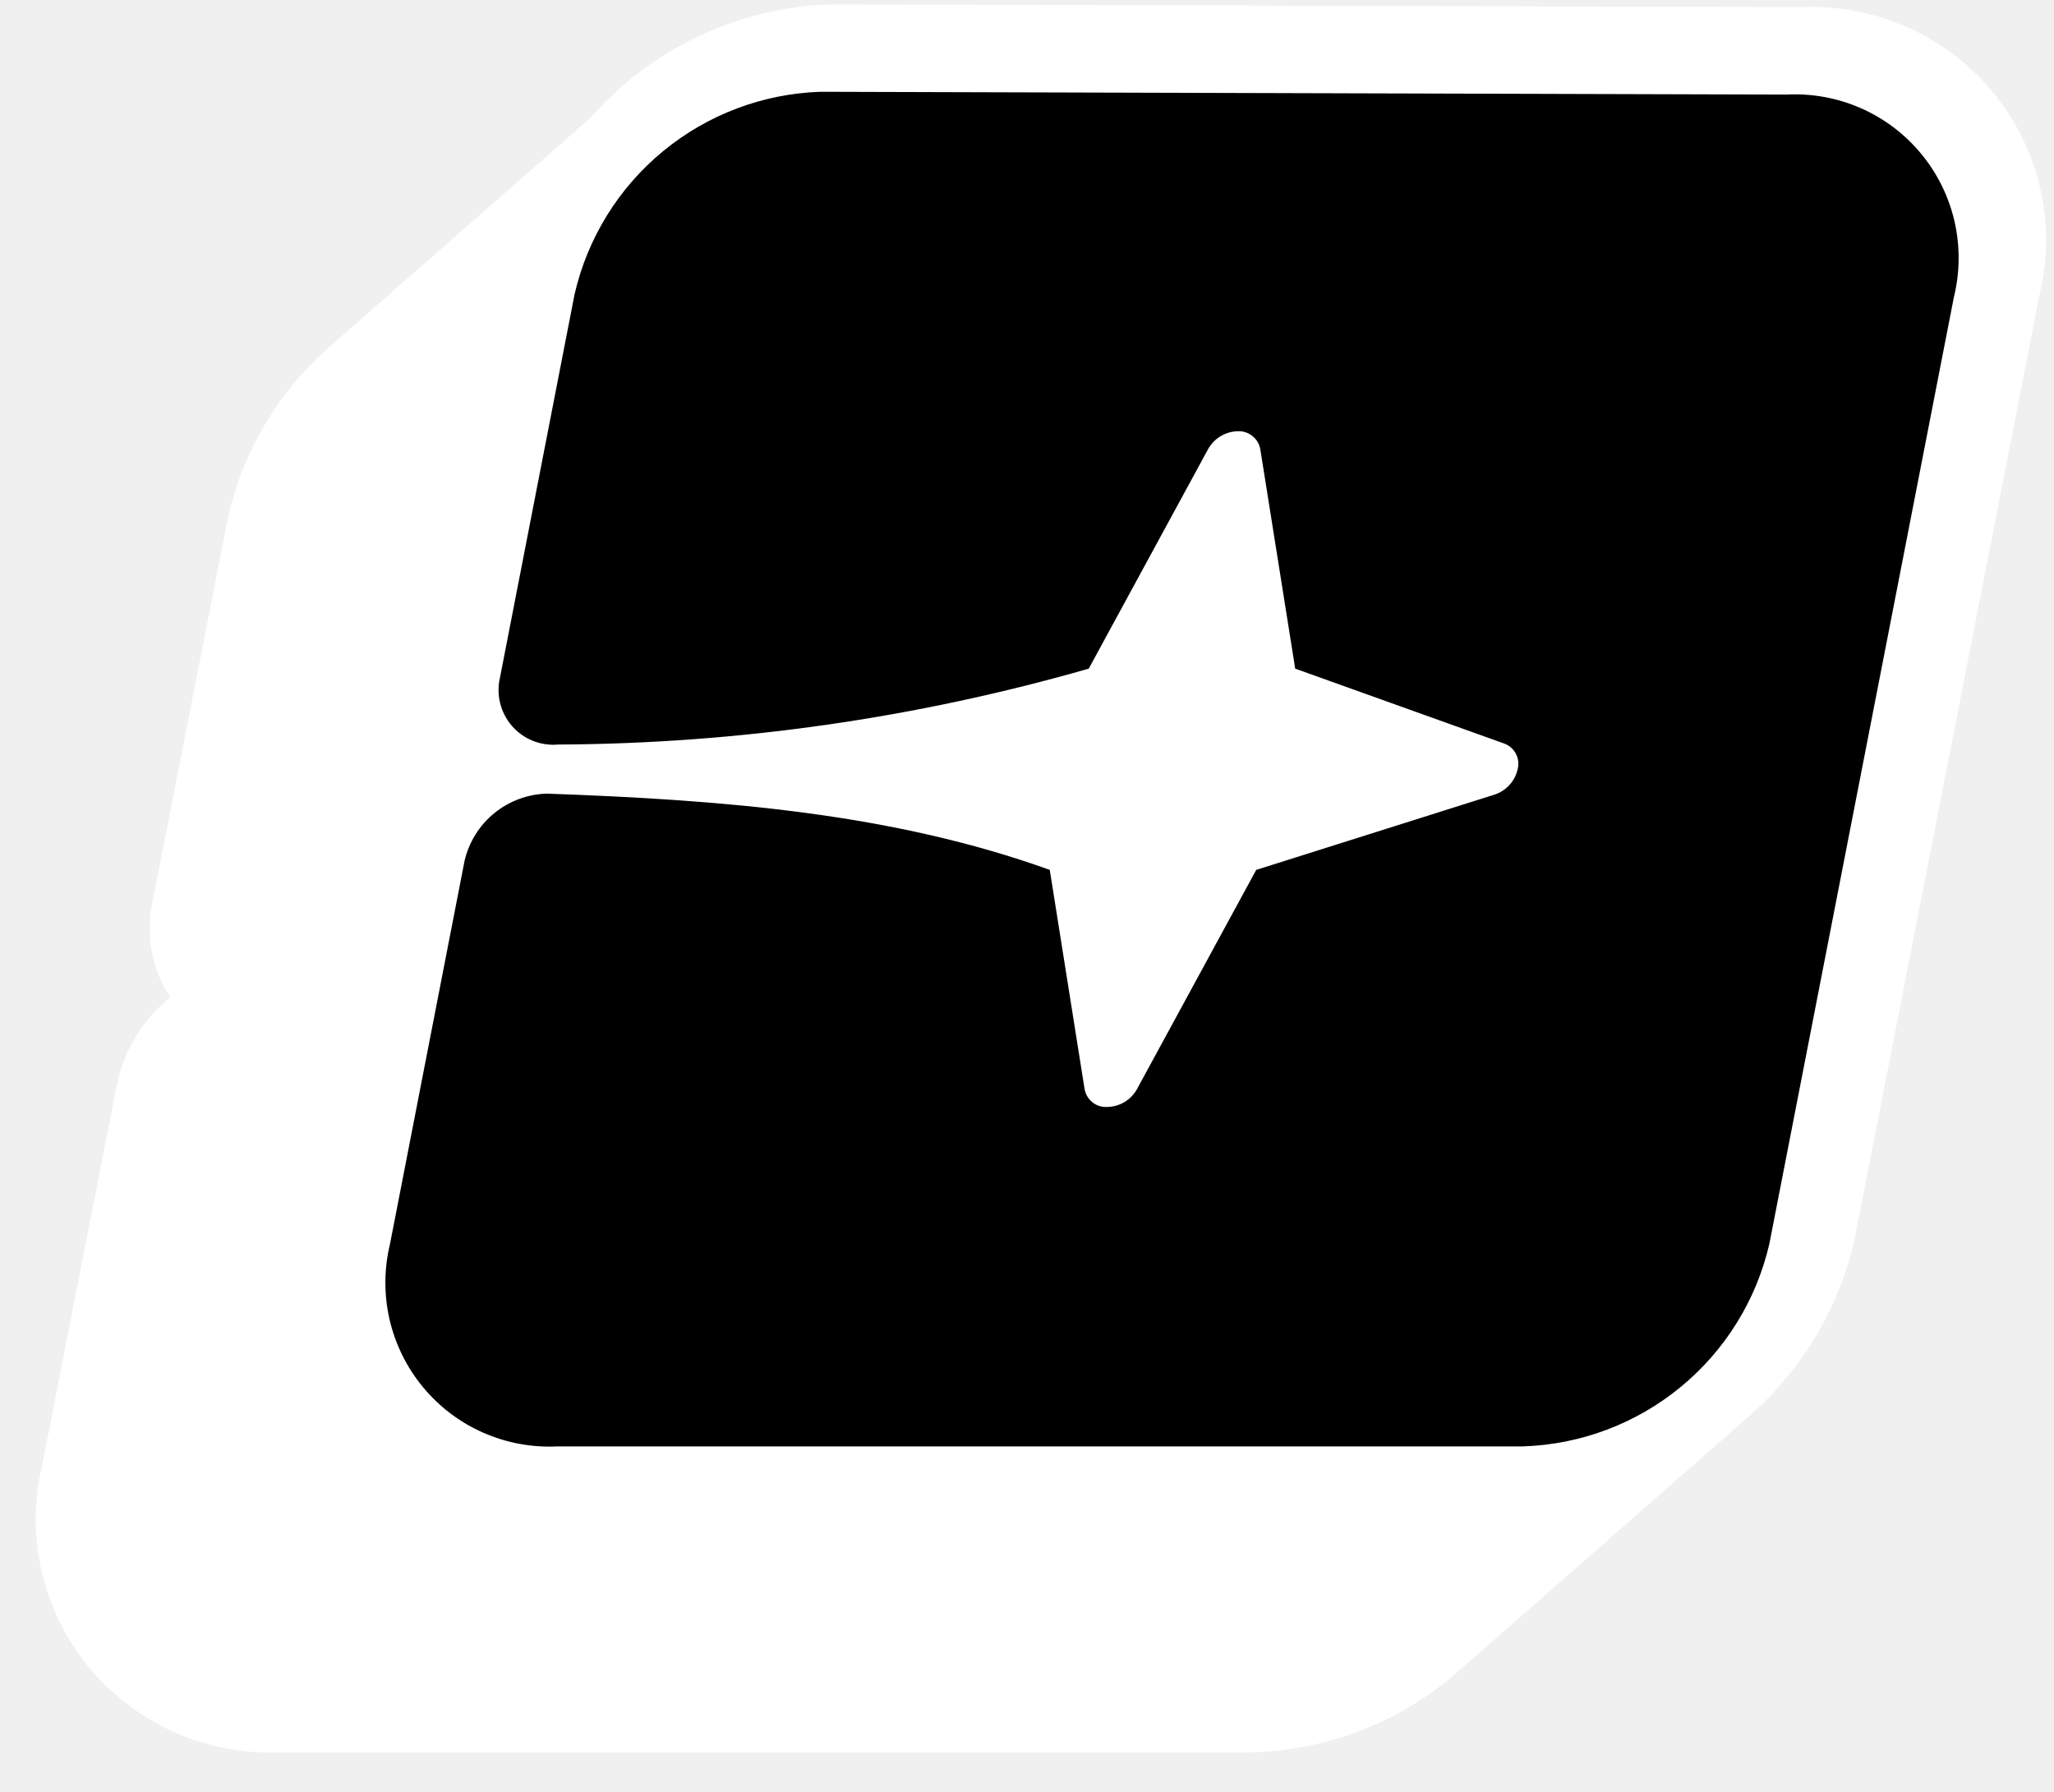
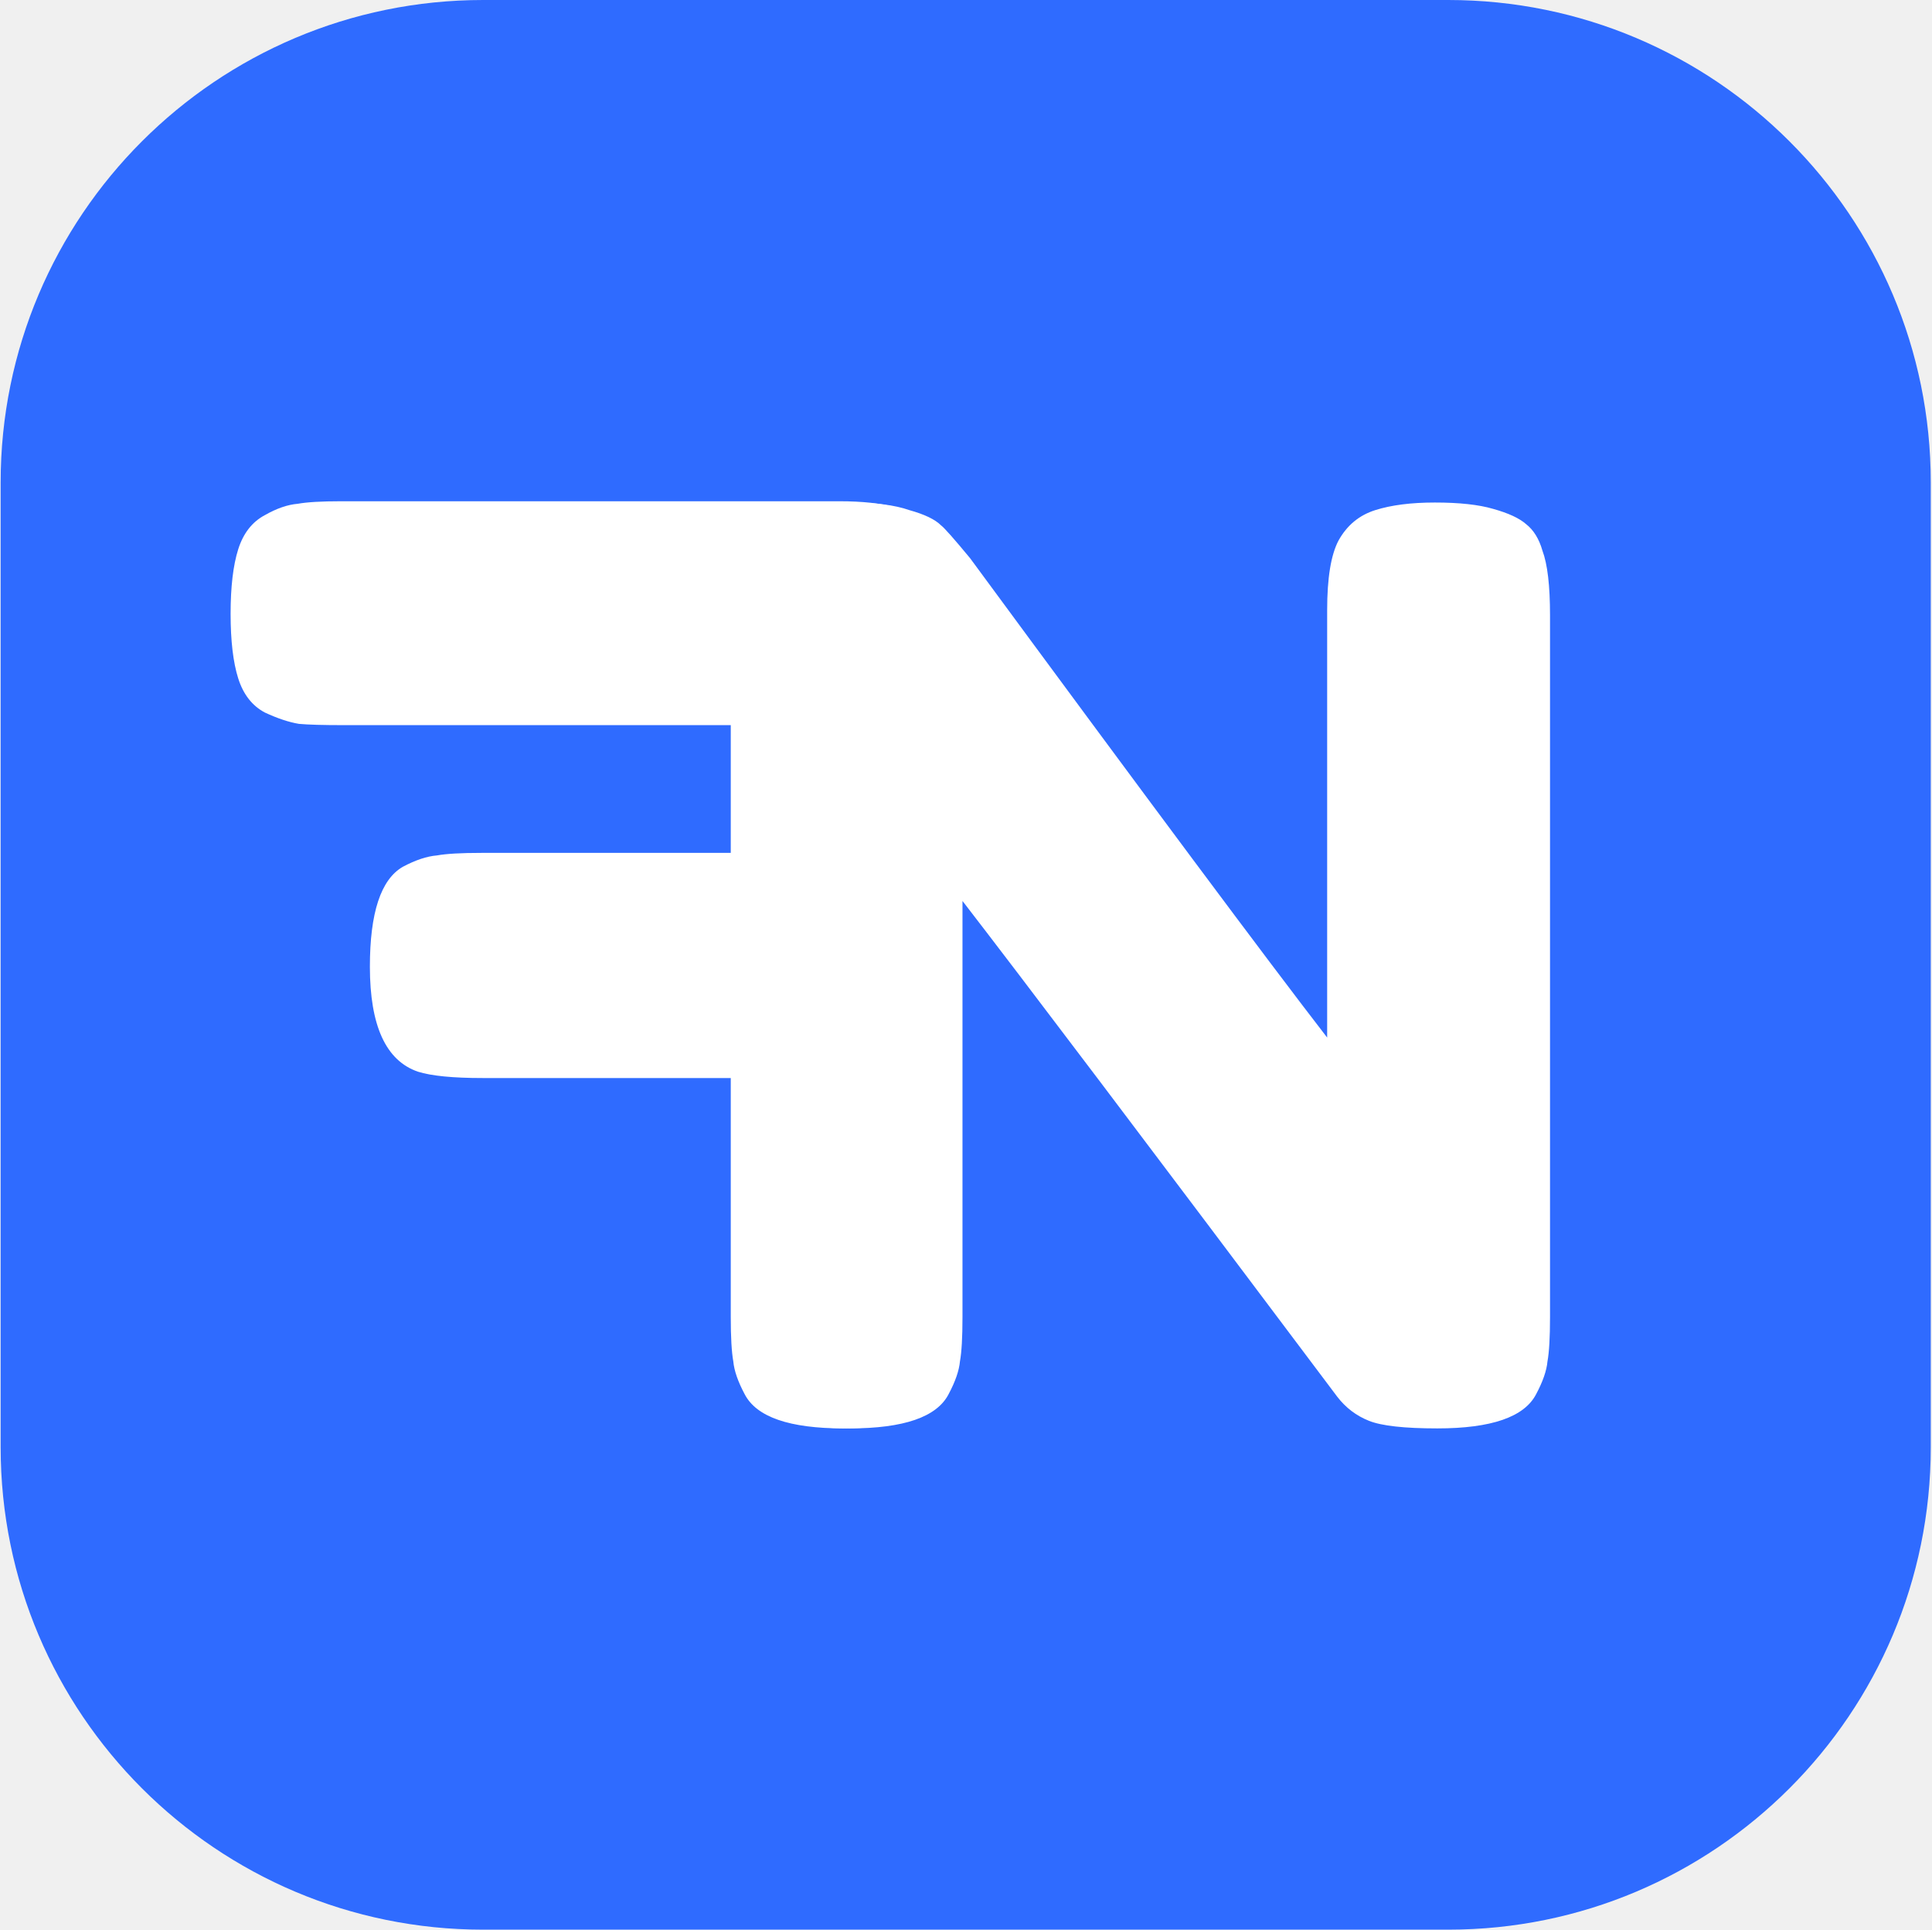
- <svg xmlns="http://www.w3.org/2000/svg" data-logo="logo" viewBox="0 0 47 41">
-   <g style="opacity: 1;" id="logogram" transform="translate(0, 0) rotate(0)">
-     <path d="M39.892 32.513L39.895 32.516L33.424 38.193C32.098 39.386 30.383 40.062 28.594 40.095L28.579 40.095H6.407C5.586 40.13 4.768 39.976 4.017 39.646C3.252 39.31 2.576 38.801 2.044 38.159C1.511 37.517 1.138 36.76 0.952 35.949C0.77 35.151 0.774 34.322 0.964 33.527L2.671 24.835C2.823 24.078 3.225 23.393 3.812 22.889L3.896 22.817C3.714 22.543 3.581 22.239 3.503 21.919C3.4 21.494 3.396 21.052 3.491 20.627L5.202 11.919L5.204 11.907C5.537 10.344 6.376 8.933 7.592 7.89L13.515 2.693C13.789 2.38 14.09 2.088 14.416 1.821C15.713 0.759 17.326 0.154 19.005 0.101L19.033 0.1L41.232 0.163C42.052 0.129 42.869 0.283 43.62 0.613C44.385 0.948 45.06 1.458 45.593 2.1C46.125 2.742 46.499 3.499 46.684 4.31C46.867 5.108 46.862 5.936 46.672 6.731L42.432 28.377L42.426 28.403C42.053 30.012 41.163 31.454 39.892 32.513Z" fill="#FFFFFF" />
-     <path d="M40.885 2.164C41.468 2.134 42.05 2.242 42.585 2.477C43.119 2.713 43.591 3.07 43.962 3.521C44.334 3.971 44.595 4.502 44.725 5.072C44.854 5.641 44.849 6.233 44.709 6.8L40.487 28.459C40.191 29.746 39.476 30.899 38.456 31.737C37.436 32.576 36.167 33.053 34.847 33.095H12.757C12.173 33.124 11.591 33.017 11.057 32.781C10.522 32.546 10.05 32.188 9.678 31.738C9.306 31.288 9.044 30.757 8.913 30.188C8.783 29.619 8.787 29.026 8.925 28.459L10.63 19.697C10.73 19.269 10.968 18.886 11.308 18.608C11.648 18.33 12.071 18.172 12.51 18.159C16.541 18.302 20.412 18.605 24.021 19.904L24.817 24.914C24.837 25.035 24.901 25.145 24.997 25.221C25.092 25.298 25.213 25.336 25.335 25.328C25.476 25.326 25.613 25.287 25.734 25.214C25.854 25.141 25.953 25.038 26.02 24.914L28.745 19.904L34.194 18.183C34.325 18.141 34.444 18.065 34.538 17.963C34.631 17.861 34.697 17.736 34.727 17.602C34.759 17.482 34.744 17.355 34.687 17.247C34.629 17.137 34.533 17.054 34.417 17.012L29.637 15.299L28.84 10.289C28.821 10.167 28.758 10.057 28.662 9.979C28.567 9.901 28.446 9.861 28.323 9.867C28.181 9.87 28.043 9.911 27.923 9.985C27.802 10.059 27.704 10.164 27.637 10.289L24.913 15.299C20.962 16.433 16.875 17.017 12.765 17.036C12.567 17.053 12.369 17.022 12.186 16.948C12.002 16.873 11.839 16.756 11.71 16.605C11.581 16.455 11.49 16.277 11.443 16.084C11.396 15.892 11.396 15.691 11.442 15.498L13.147 6.736C13.442 5.45 14.154 4.297 15.173 3.459C16.192 2.62 17.46 2.142 18.779 2.1L40.885 2.164Z" fill="#000000" />
-   </g>
-   <g style="opacity: 1;" id="logotype" transform="translate(47, 20.5)" />
+ <svg xmlns="http://www.w3.org/2000/svg" width="1025" height="1024" viewBox="0 0 1025 1024" fill="none">
+   <rect x="0.344" width="1024" height="1024" rx="256" fill="#2F6BFF" />
+   <path d="M180.789 266C170.489 266 162.875 266.447 157.949 267.342C152.574 267.79 146.752 269.804 140.482 273.383C133.764 276.963 129.062 283.004 126.375 291.506C123.688 300.008 122.344 311.419 122.344 325.738C122.344 340.057 123.688 351.468 126.375 359.97C129.062 368.472 133.764 374.513 140.482 378.093C147.2 381.225 153.246 383.239 158.62 384.134C163.547 384.581 171.384 384.805 182.133 384.805H387.699V452.598H255.357C244.609 452.598 236.771 453.045 231.845 453.94C226.471 454.387 220.425 456.401 213.707 459.981C202.062 466.693 196.24 484.368 196.24 513.007C196.24 544.33 204.75 562.9 221.768 568.718C228.934 570.955 240.354 572.074 256.029 572.074H387.699V698.933C387.699 709.673 388.147 717.503 389.043 722.426C389.491 727.348 391.506 733.165 395.089 739.877C401.359 751.959 418.825 758 447.488 758C478.838 758 497.2 749.498 502.574 732.494C505.261 725.334 506.605 713.924 506.605 698.262V325.067C506.605 302.246 502.35 286.808 493.841 278.753C485.332 270.251 469.209 266 445.473 266H180.789Z" fill="white" />
+   <path d="M710.156 286.808C714.634 278.753 721.128 273.383 729.638 270.699C738.147 268.014 748.672 266.671 761.212 266.671C774.199 266.671 784.5 267.79 792.114 270.027C800.175 272.265 805.997 274.95 809.58 278.082C813.611 281.214 816.522 285.913 818.313 292.177C821 299.337 822.344 310.748 822.344 326.409V698.933C822.344 709.673 821.896 717.503 821 722.426C820.553 727.348 818.537 733.165 814.954 739.877C808.684 751.959 791.218 758 762.555 758C745.089 758 732.997 756.658 726.279 753.973C719.561 751.288 713.963 747.037 709.484 741.22C608.716 606.977 542.434 519.271 510.636 478.104V698.933C510.636 709.673 510.188 717.503 509.292 722.426C508.844 727.348 506.829 733.165 503.246 739.877C496.976 751.959 479.51 758 450.847 758C423.08 758 406.061 751.959 399.791 739.877C396.208 733.165 393.969 727.124 393.073 721.754C392.626 716.385 392.402 708.554 392.402 698.262V323.724C392.402 306.72 394.417 294.415 398.448 286.808C402.926 278.753 409.42 273.383 417.929 270.699C426.439 268.014 437.411 266.671 450.847 266.671C464.283 266.671 474.807 268.014 482.421 270.699C490.482 272.936 496.08 275.621 499.215 278.753C501.007 280.096 506.157 285.913 514.666 296.205C609.164 424.63 672.312 509.427 704.11 550.595V323.724C704.11 306.72 706.125 294.415 710.156 286.808Z" fill="white" />
</svg>
